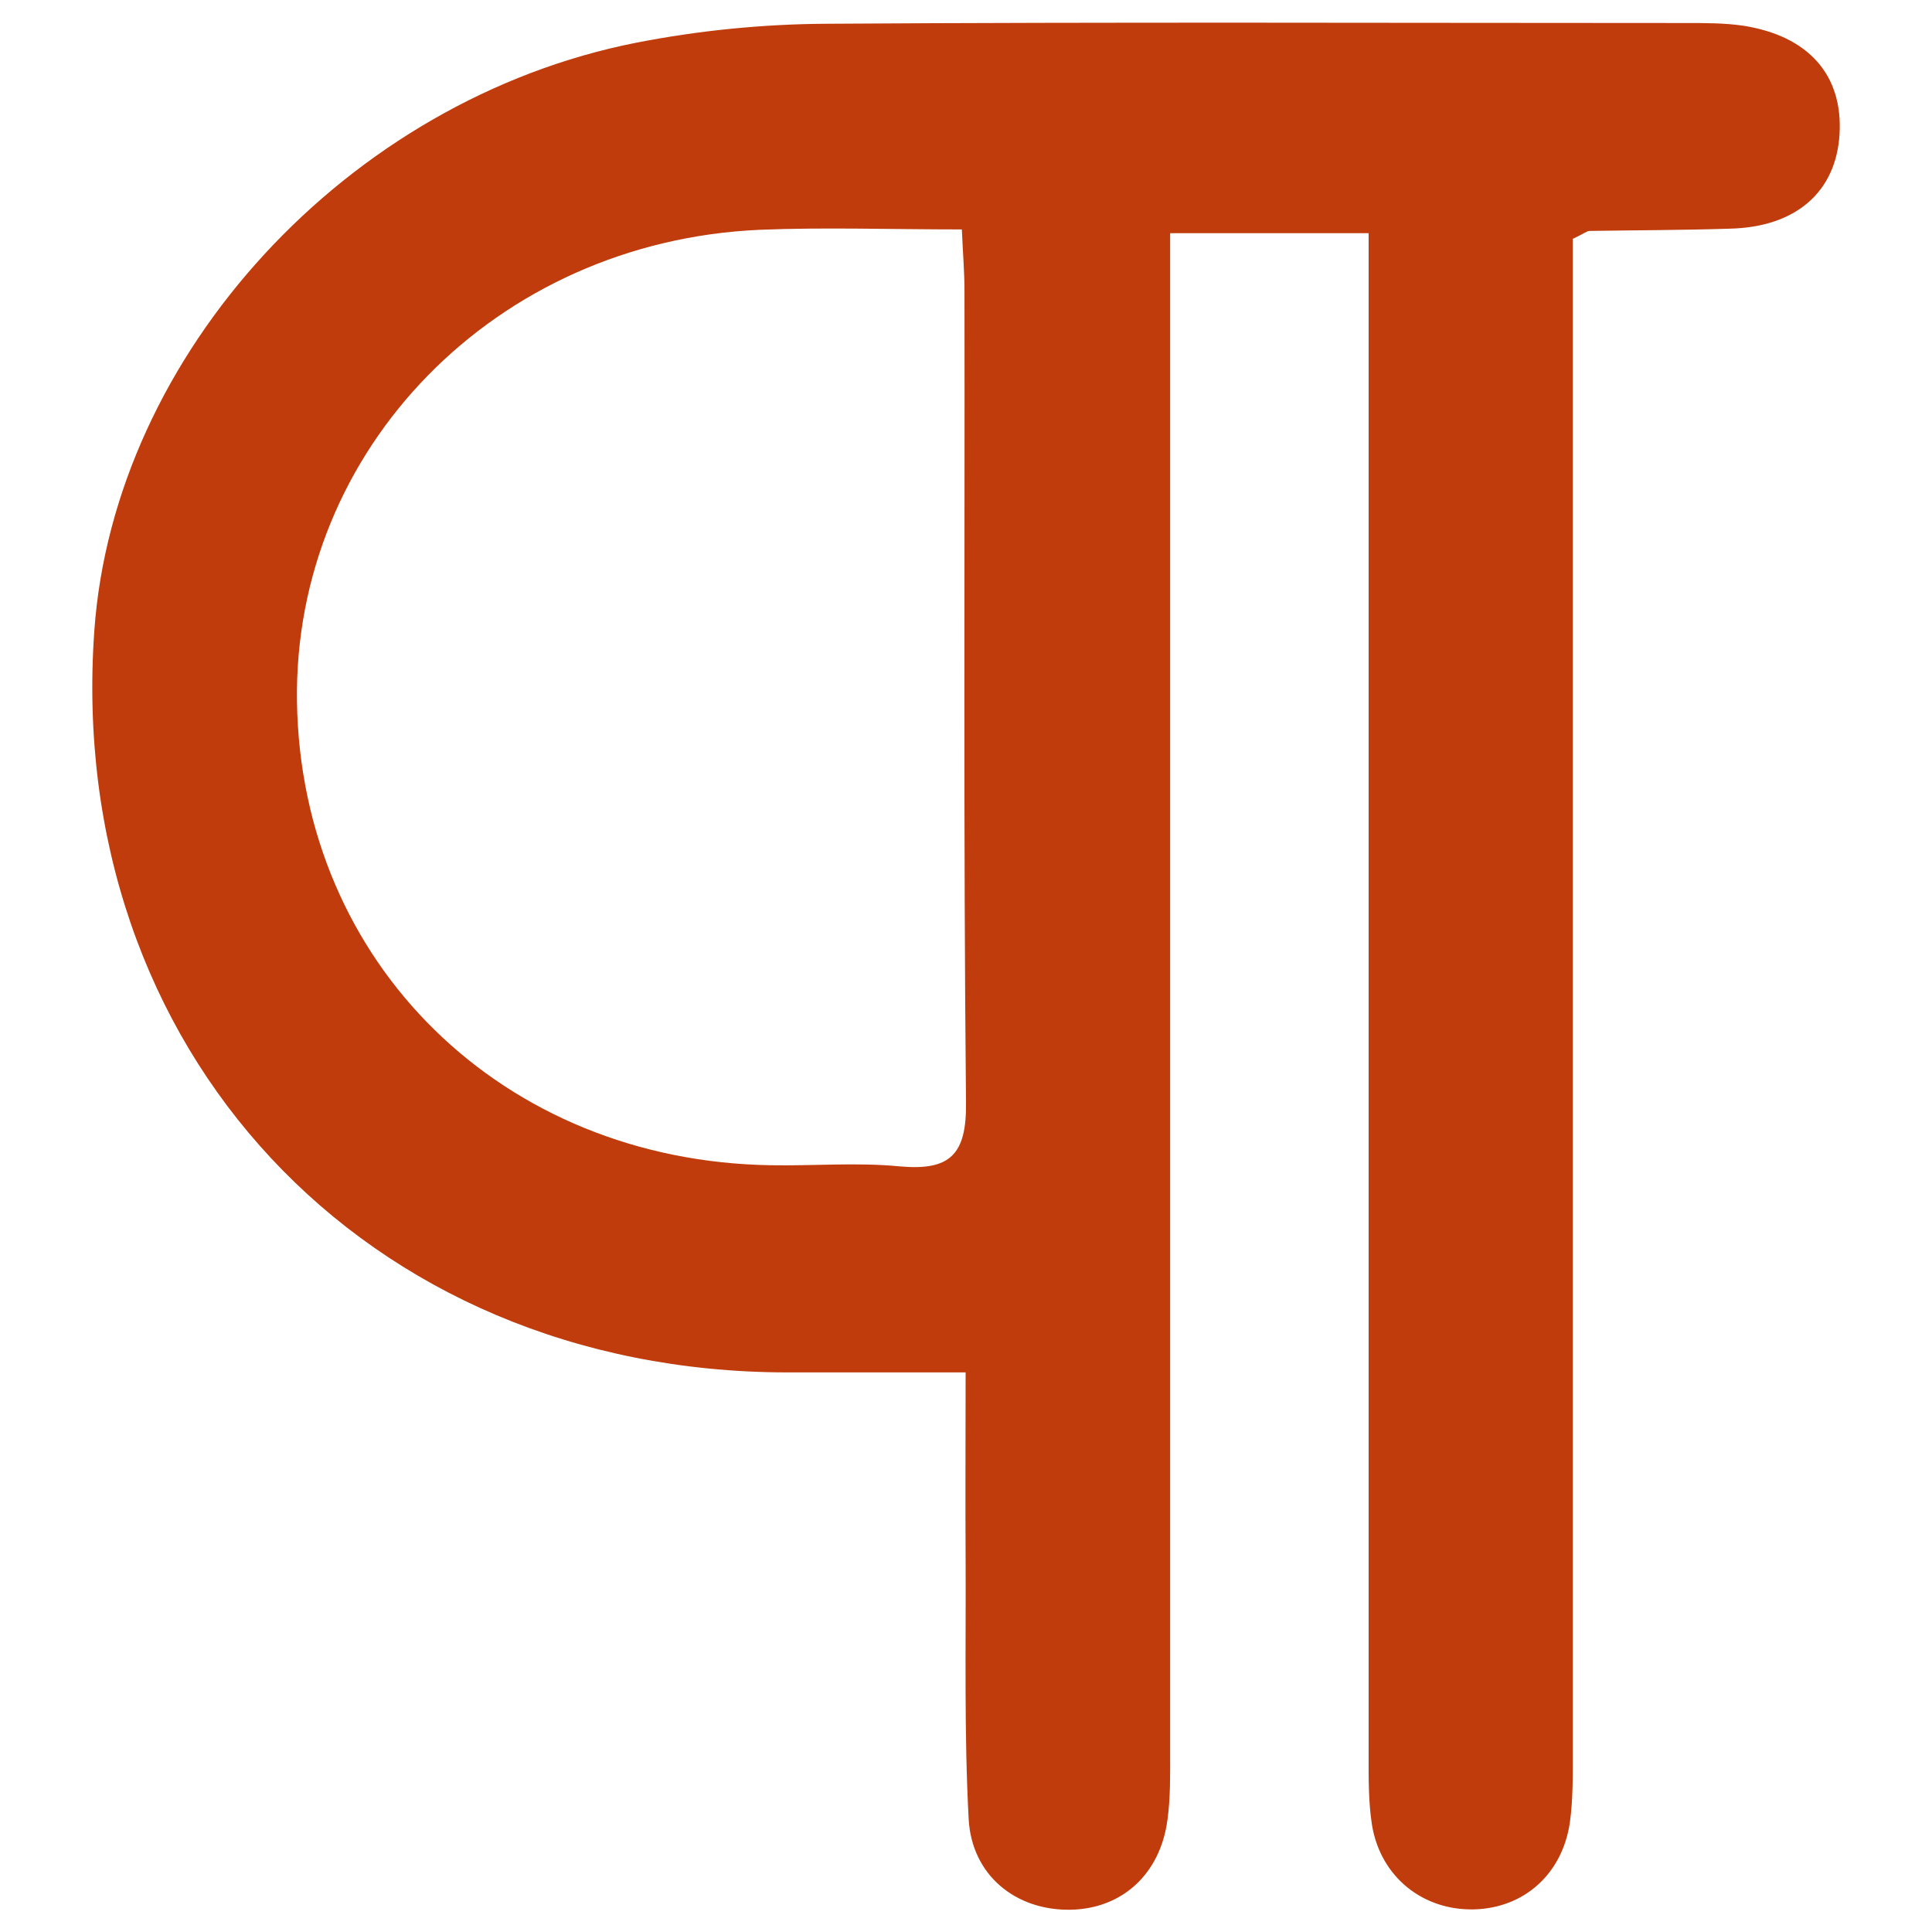
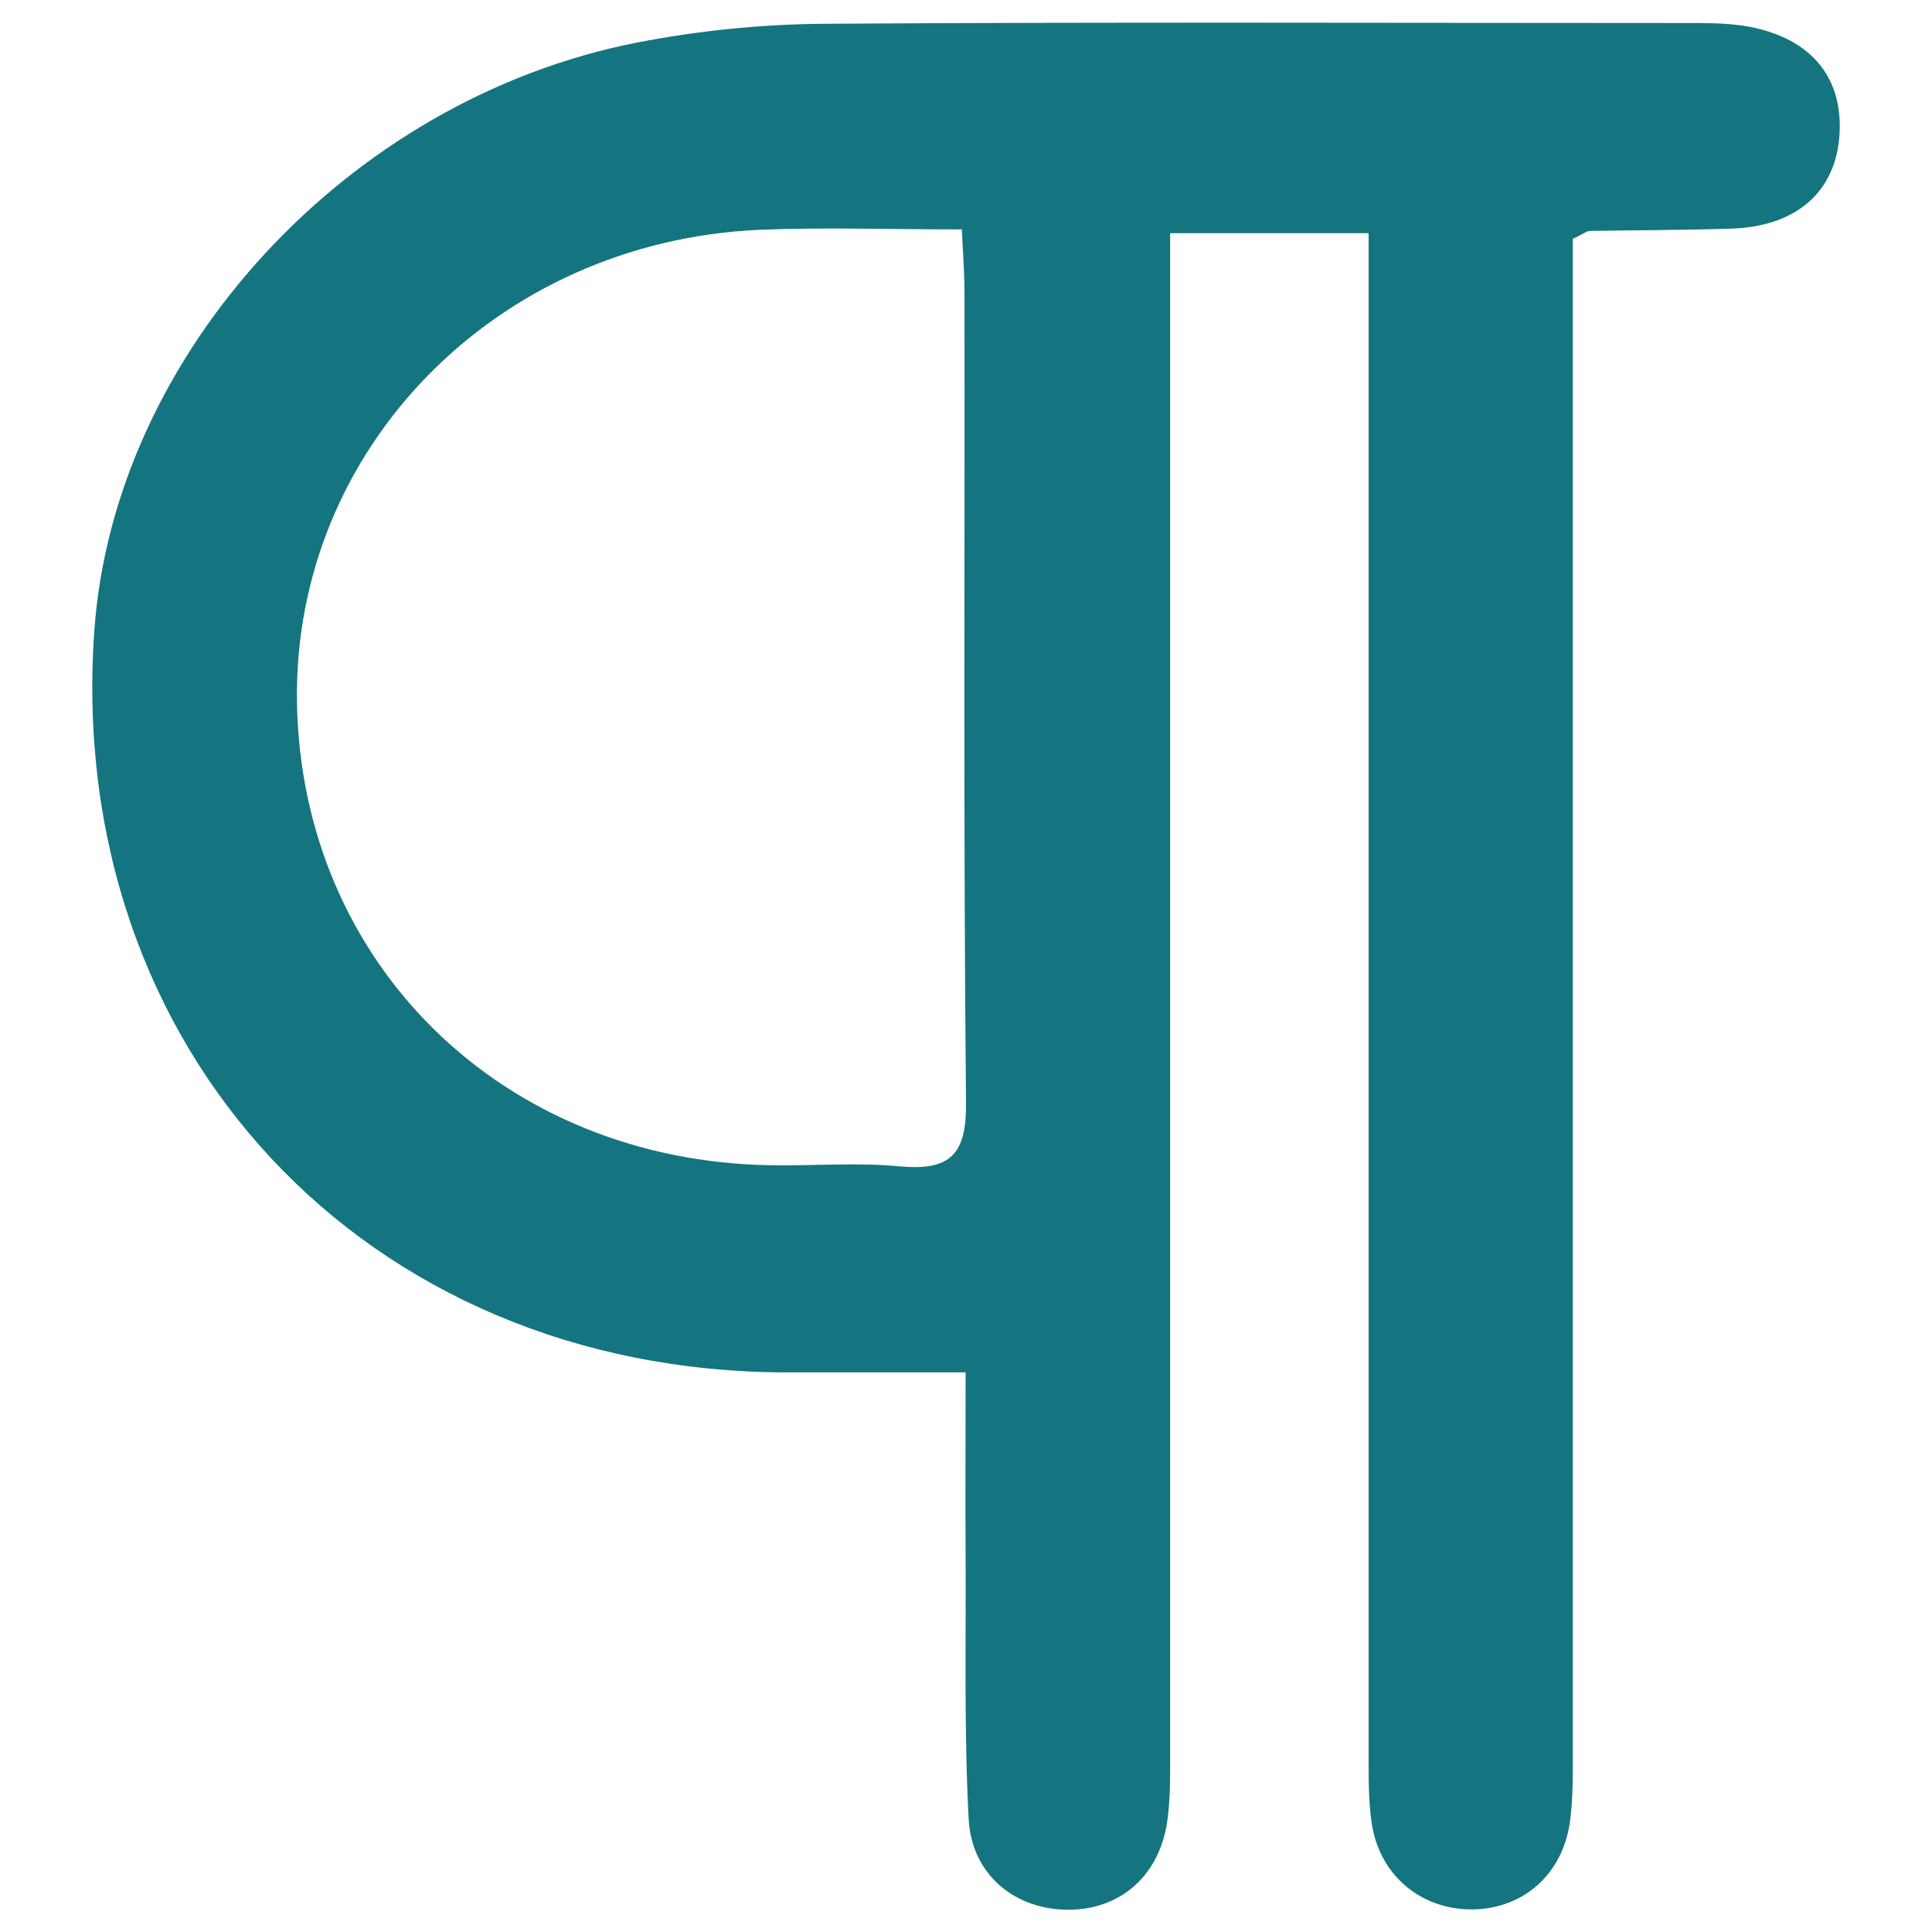
<svg xmlns="http://www.w3.org/2000/svg" version="1.1" id="Layer_1" x="0px" y="0px" viewBox="0 0 512 512" style="enable-background:new 0 0 512 512;" xml:space="preserve">
  <style type="text/css">
- 	.st0{fill:#C03C0C;}
+ 	.st0{fill:#147580;}
</style>
  <g>
    <path class="st0" d="M416.8,63.3c0,5.4,0,11.7,0,17.9c0,127.6,0,255.2,0,382.8c0,6.4,0.1,12.9-0.8,19.2   c-2.1,13.6-12.2,22.4-25.2,22.8c-13.6,0.4-24.9-8.5-27.2-22.3c-1-6.3-0.9-12.8-0.9-19.2c0-127.6,0-255.2,0-382.8   c0-6.3,0-12.6,0-19.9c-17.7,0-33.8,0-52.6,0c0,6,0,12.2,0,18.3c0,128.1,0,256.2,0,384.3c0,5.9,0.1,11.9-0.7,17.8   c-1.9,14.5-12.1,23.7-25.8,23.9c-14.4,0.2-26.1-9.1-26.9-24.1c-1.2-22.7-0.7-45.5-0.8-68.2c-0.1-16.2,0-32.3,0-50.1   c-17.1,0-32.3,0-47.5,0C96.7,363.5,17.1,278.1,25,167.1C30.2,93.9,92,26.4,168.7,11.3c16.4-3.2,33.3-4.9,50-5   C294.8,5.8,371,6.1,447.1,6.1c4.9,0,9.9,0,14.8,0.7c17.4,2.7,26.5,13.1,25.6,28.7c-0.9,15.4-11.6,24.7-29.1,25.1   C446,61,433.7,61,421.3,61.2C420.5,61.2,419.6,62,416.8,63.3z M254.9,60.8c-19.1,0-36.4-0.6-53.6,0.1C131.4,64,77.7,119,78.7,186   c1.1,69.4,54.5,121.7,125.6,122.8c11.4,0.2,22.8-0.8,34.1,0.3c13.3,1.2,17.8-3,17.6-17c-0.7-71.6-0.3-143.3-0.4-214.9   C255.6,72.3,255.2,67.5,254.9,60.8z" />
  </g>
</svg>
